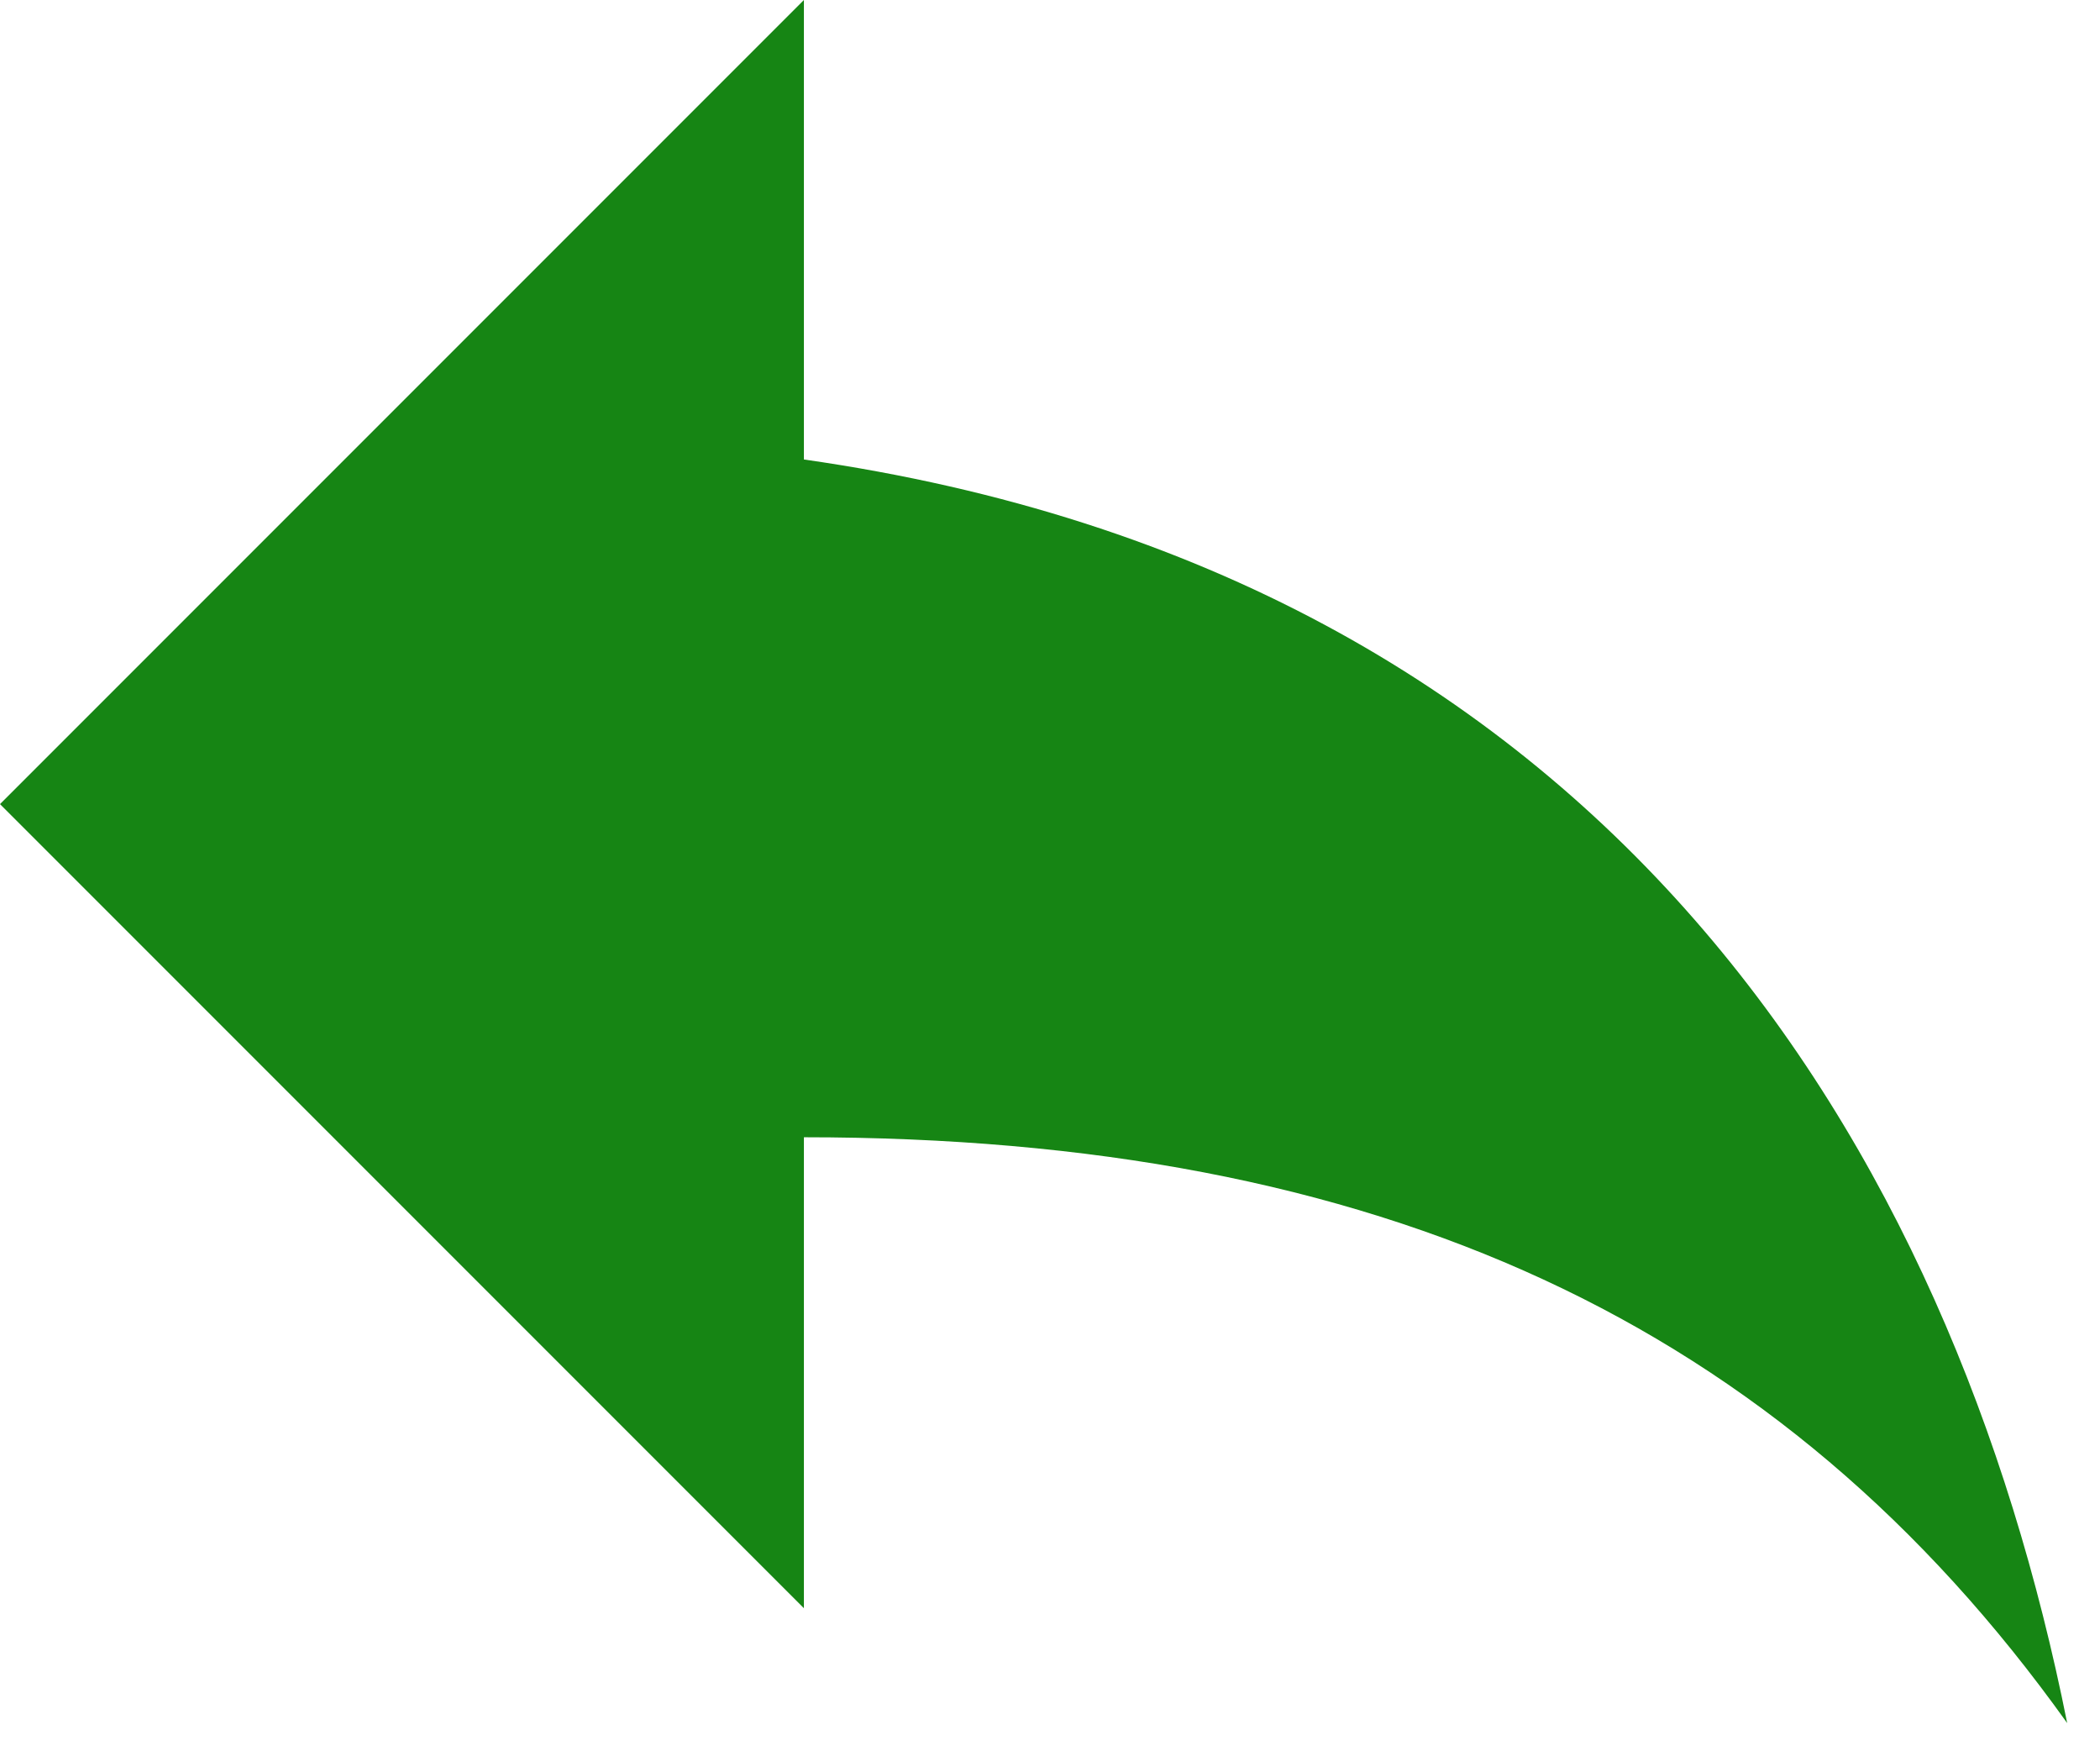
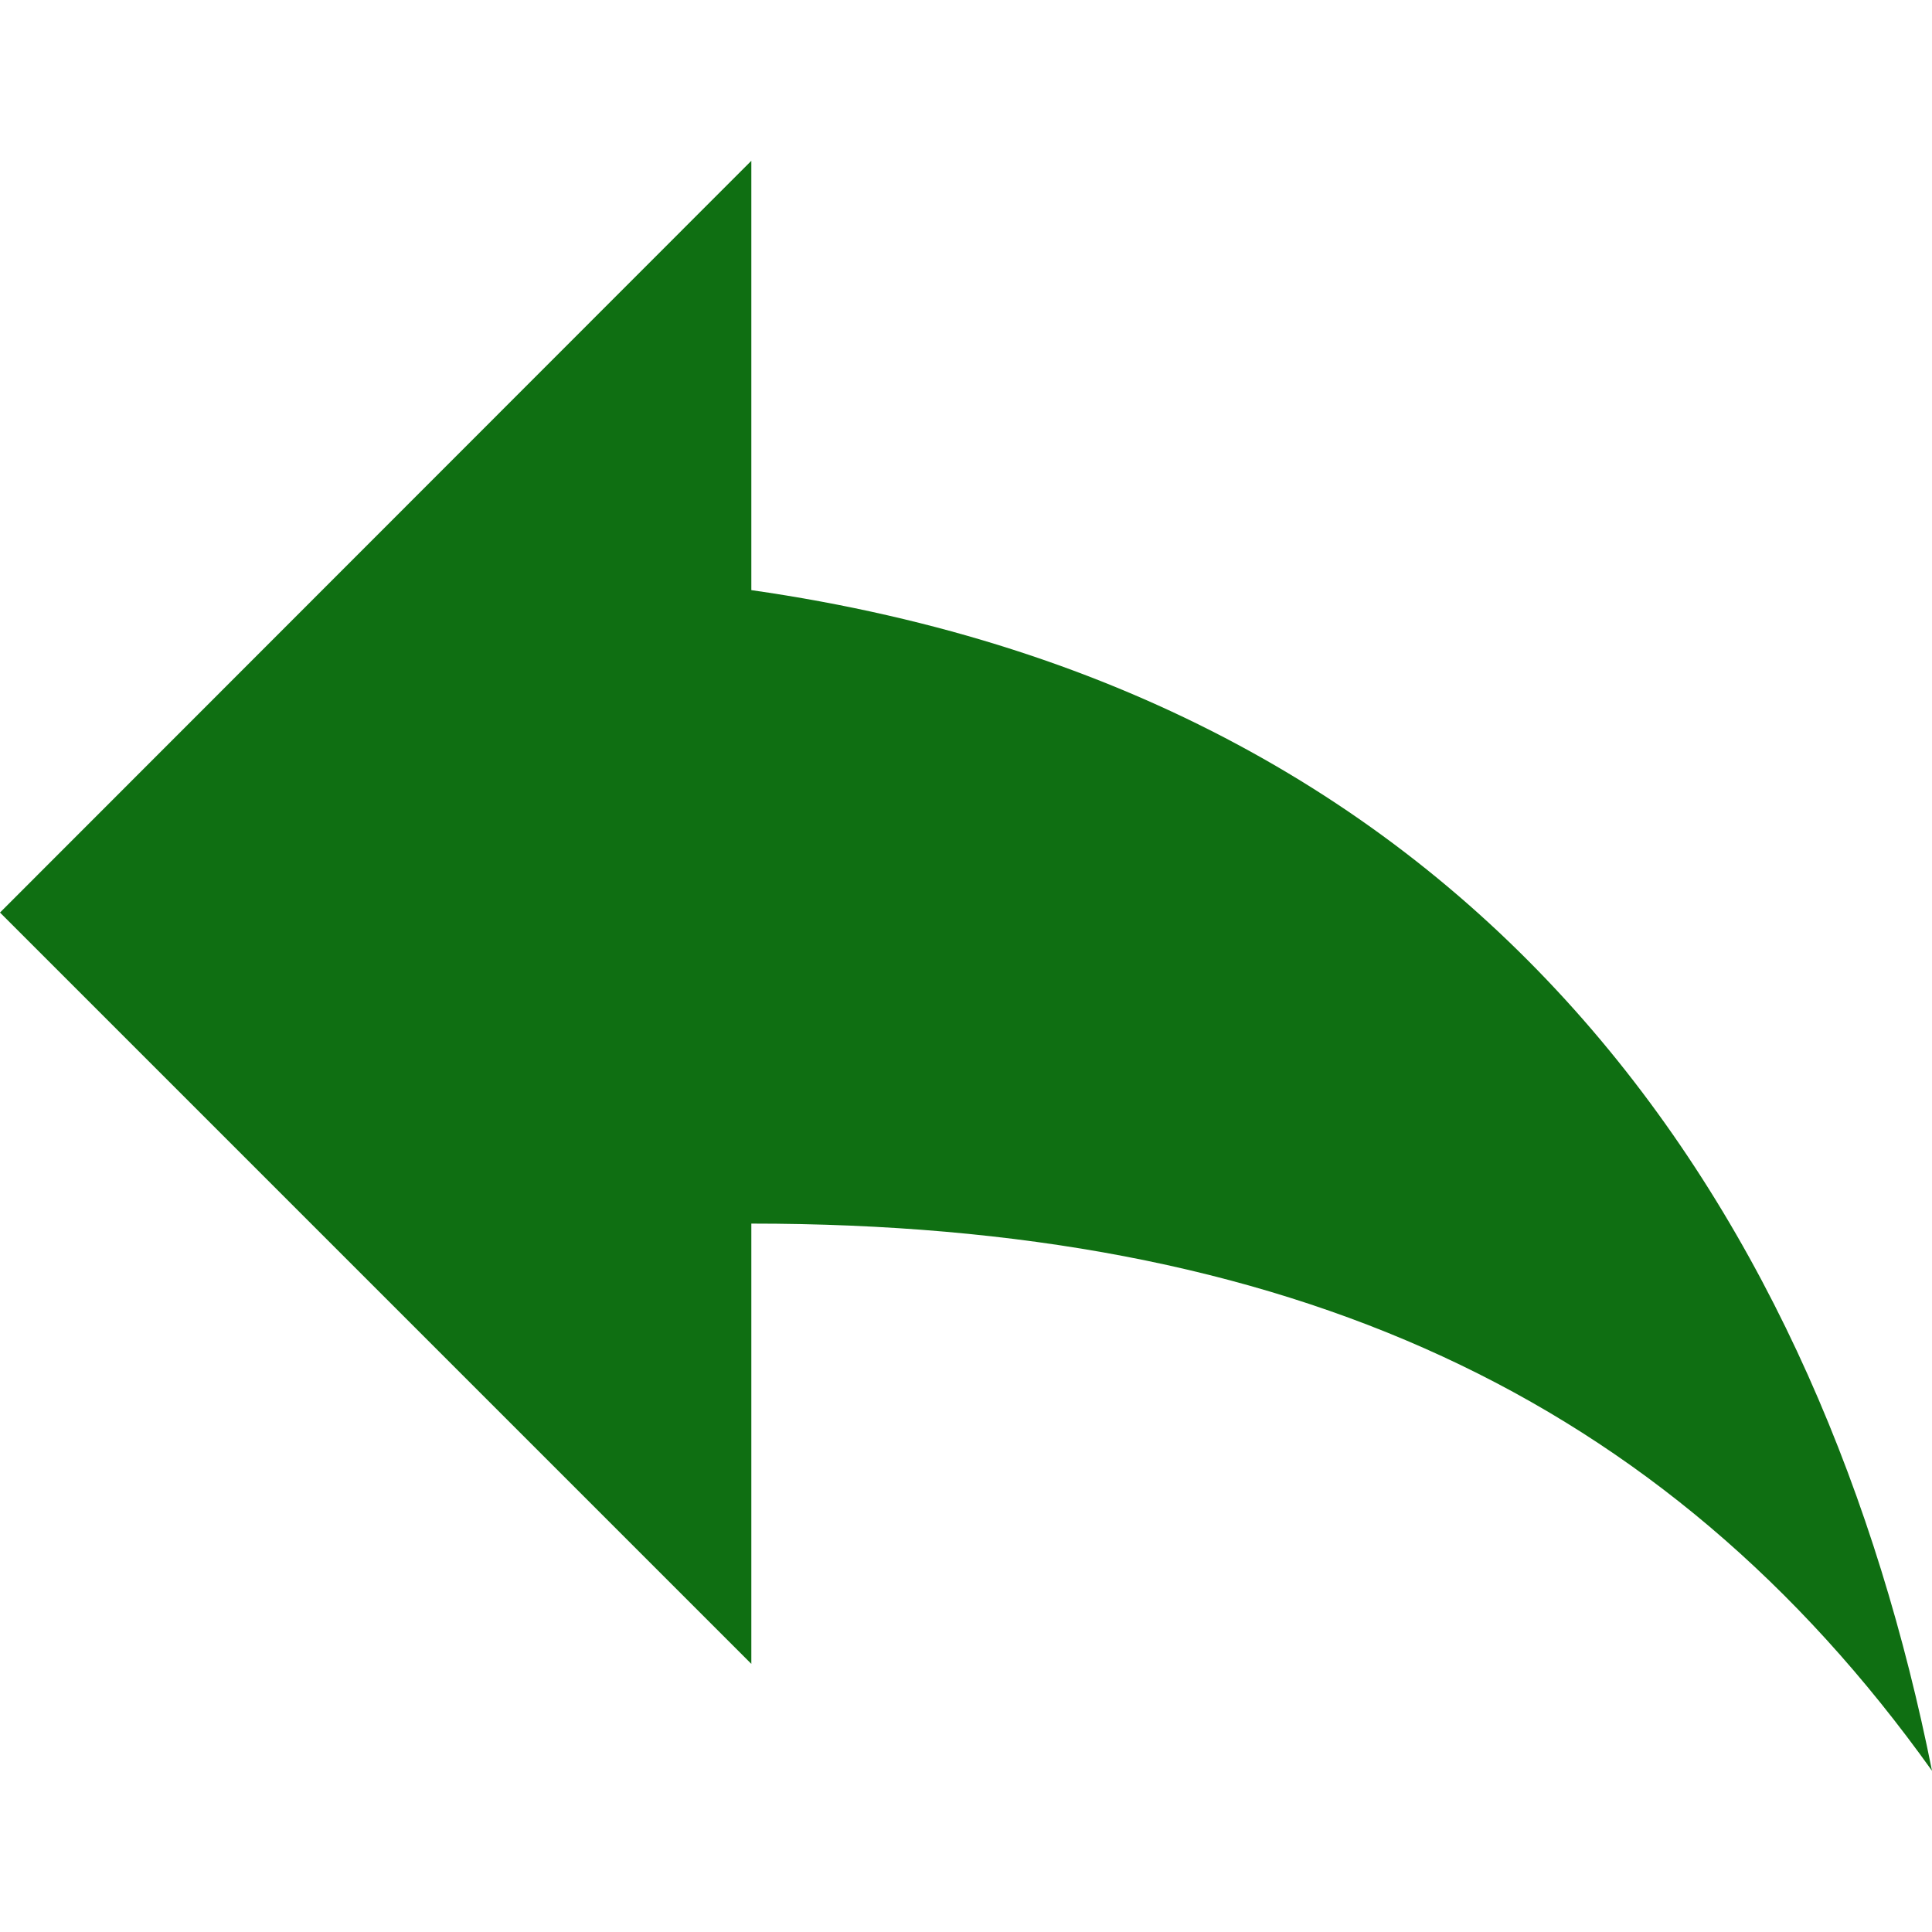
- <svg xmlns="http://www.w3.org/2000/svg" width="48" height="40" viewBox="0 0 48 40" fill="none">
-   <path d="M18.375 10.5V0L0 18.375L18.375 36.75V25.988C31.5 25.988 40.688 30.188 47.25 39.375C44.625 26.25 36.75 13.125 18.375 10.5Z" fill="#168514" />
+ <svg xmlns="http://www.w3.org/2000/svg" version="1.1" id="Capa_1" x="0px" y="0px" viewBox="0 0 459 459" style="enable-background:new 0 0 459 459;" xml:space="preserve">
+   <style type="text/css">
+ 	.st0{fill:#0F6F12;}
+ </style>
+   <g>
+     <g id="reply">
+       <path class="st0" d="M178.5,140.2v-102L0,216.8l178.5,178.5V290.7c127.5,0,216.8,40.8,280.5,130    C433.5,293.2,357,165.8,178.5,140.2z" />
+     </g>
+   </g>
</svg>
